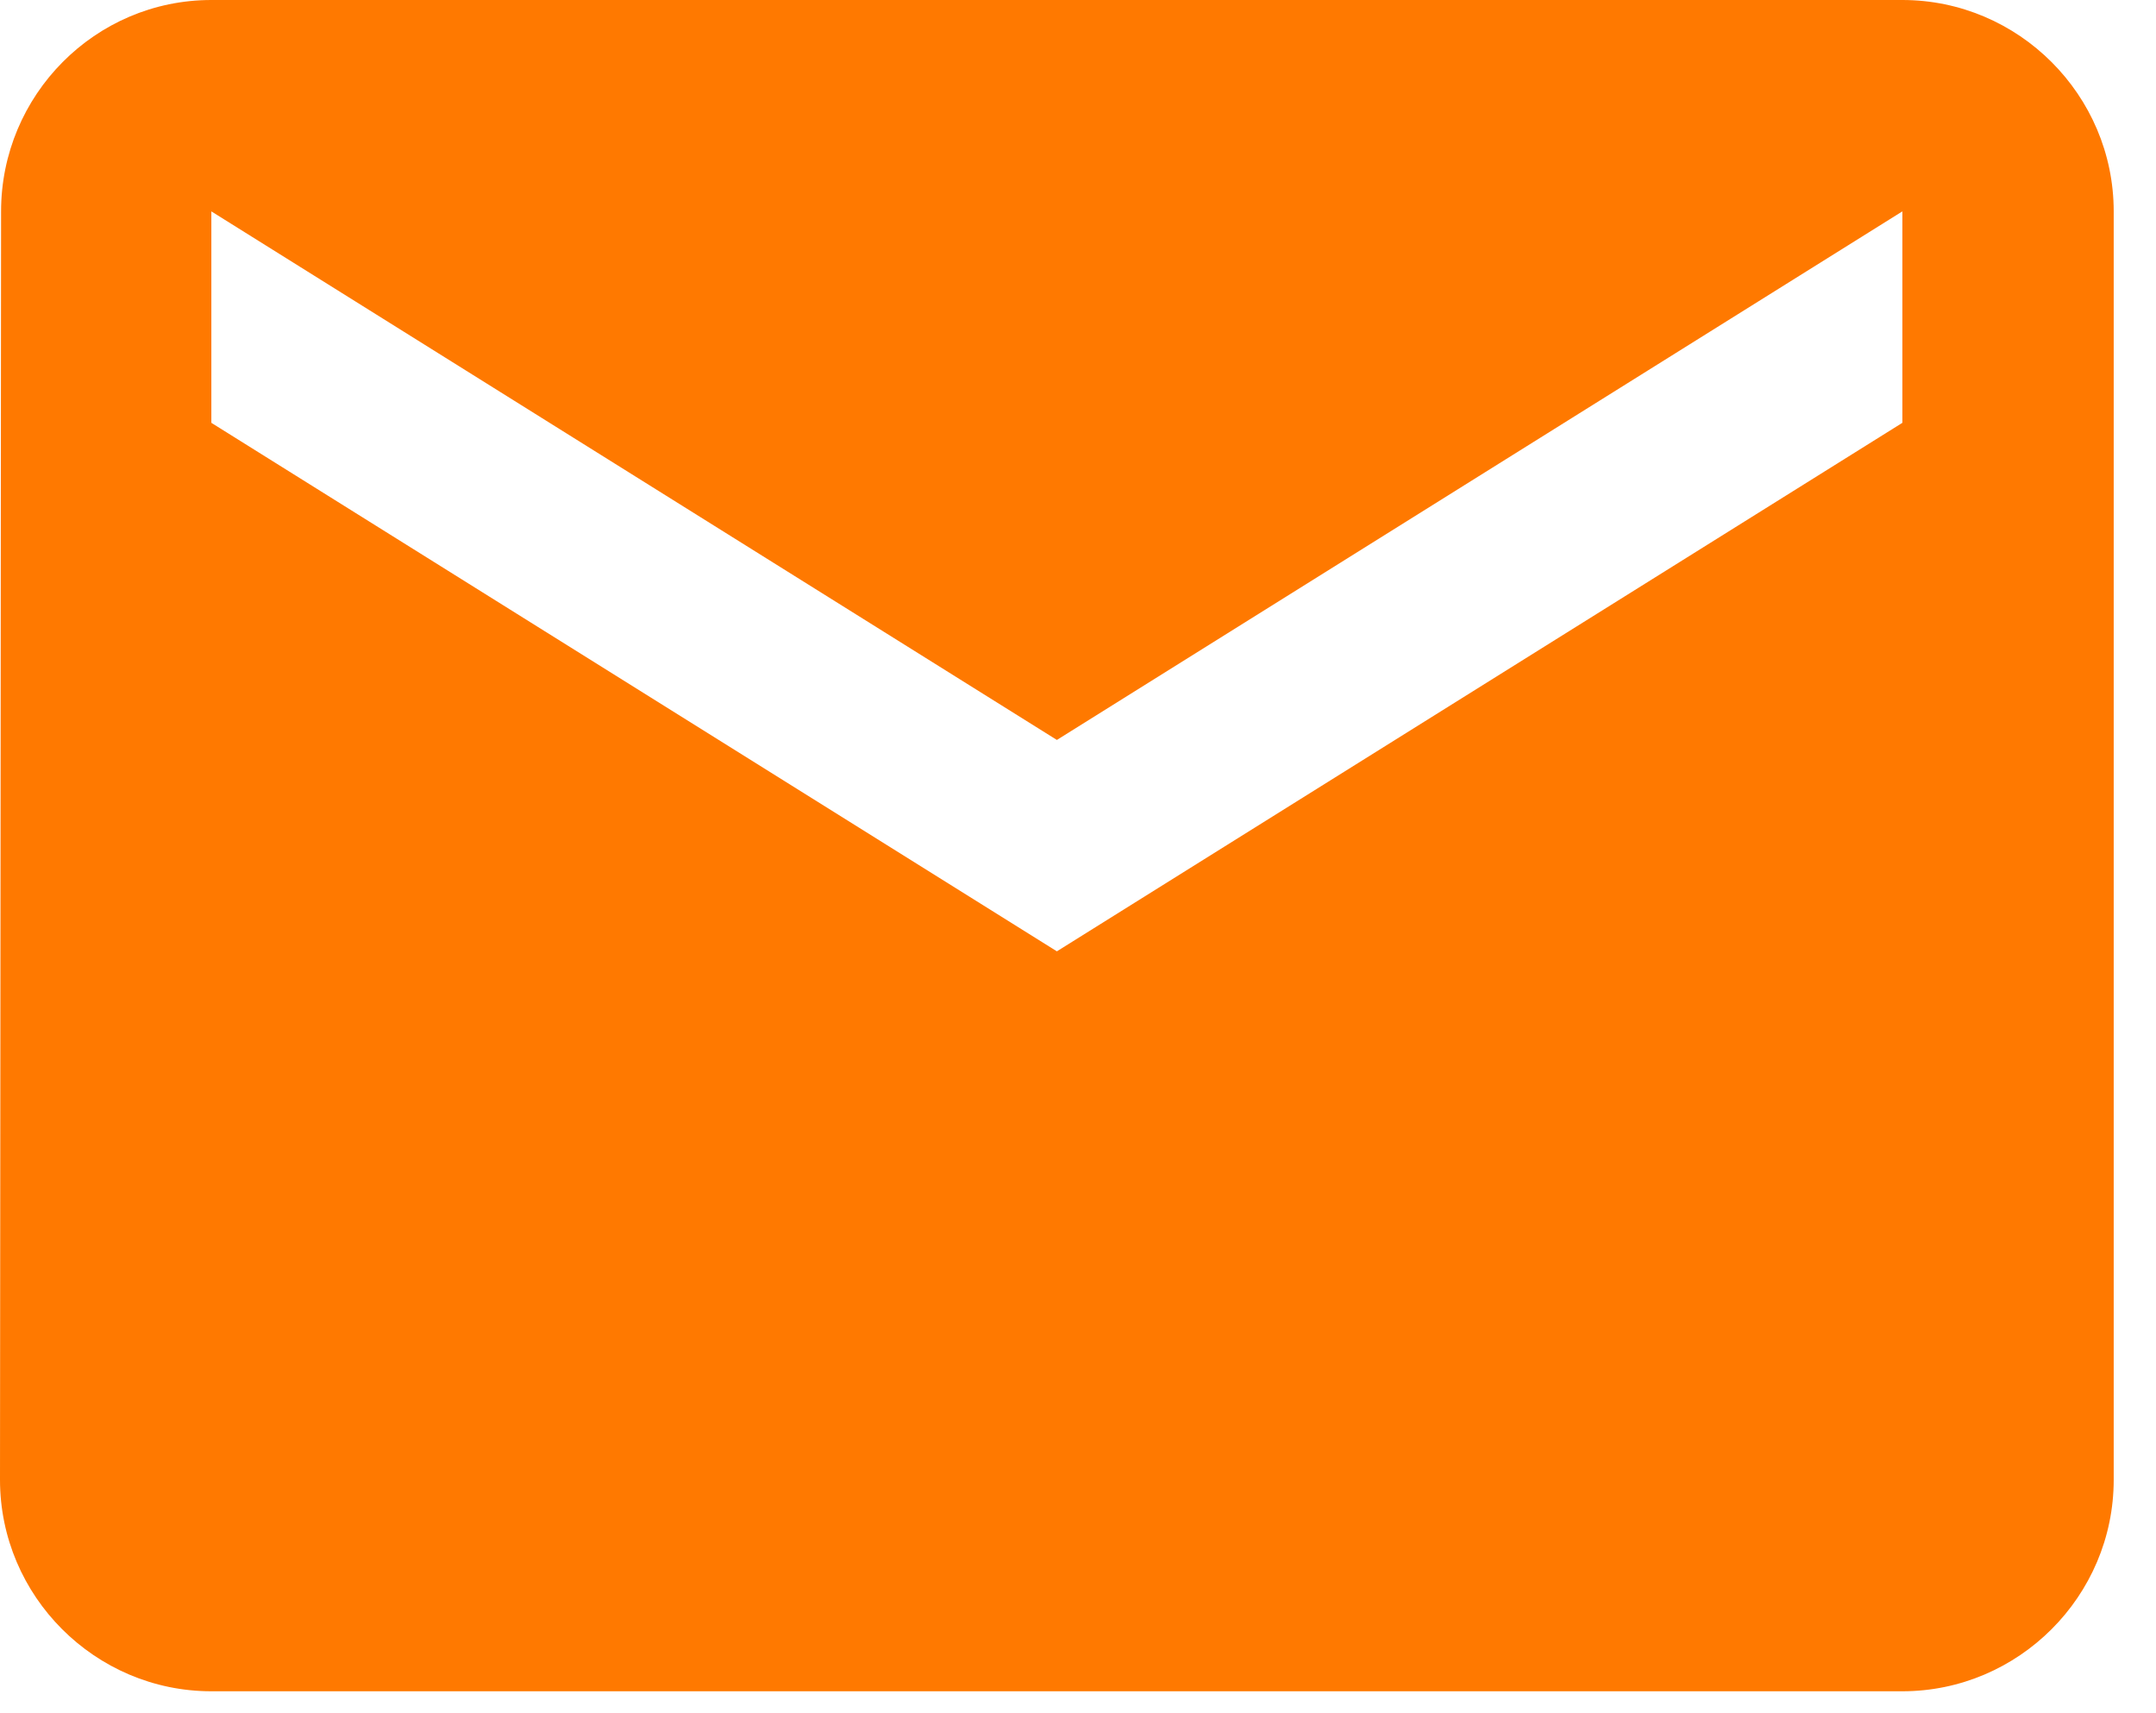
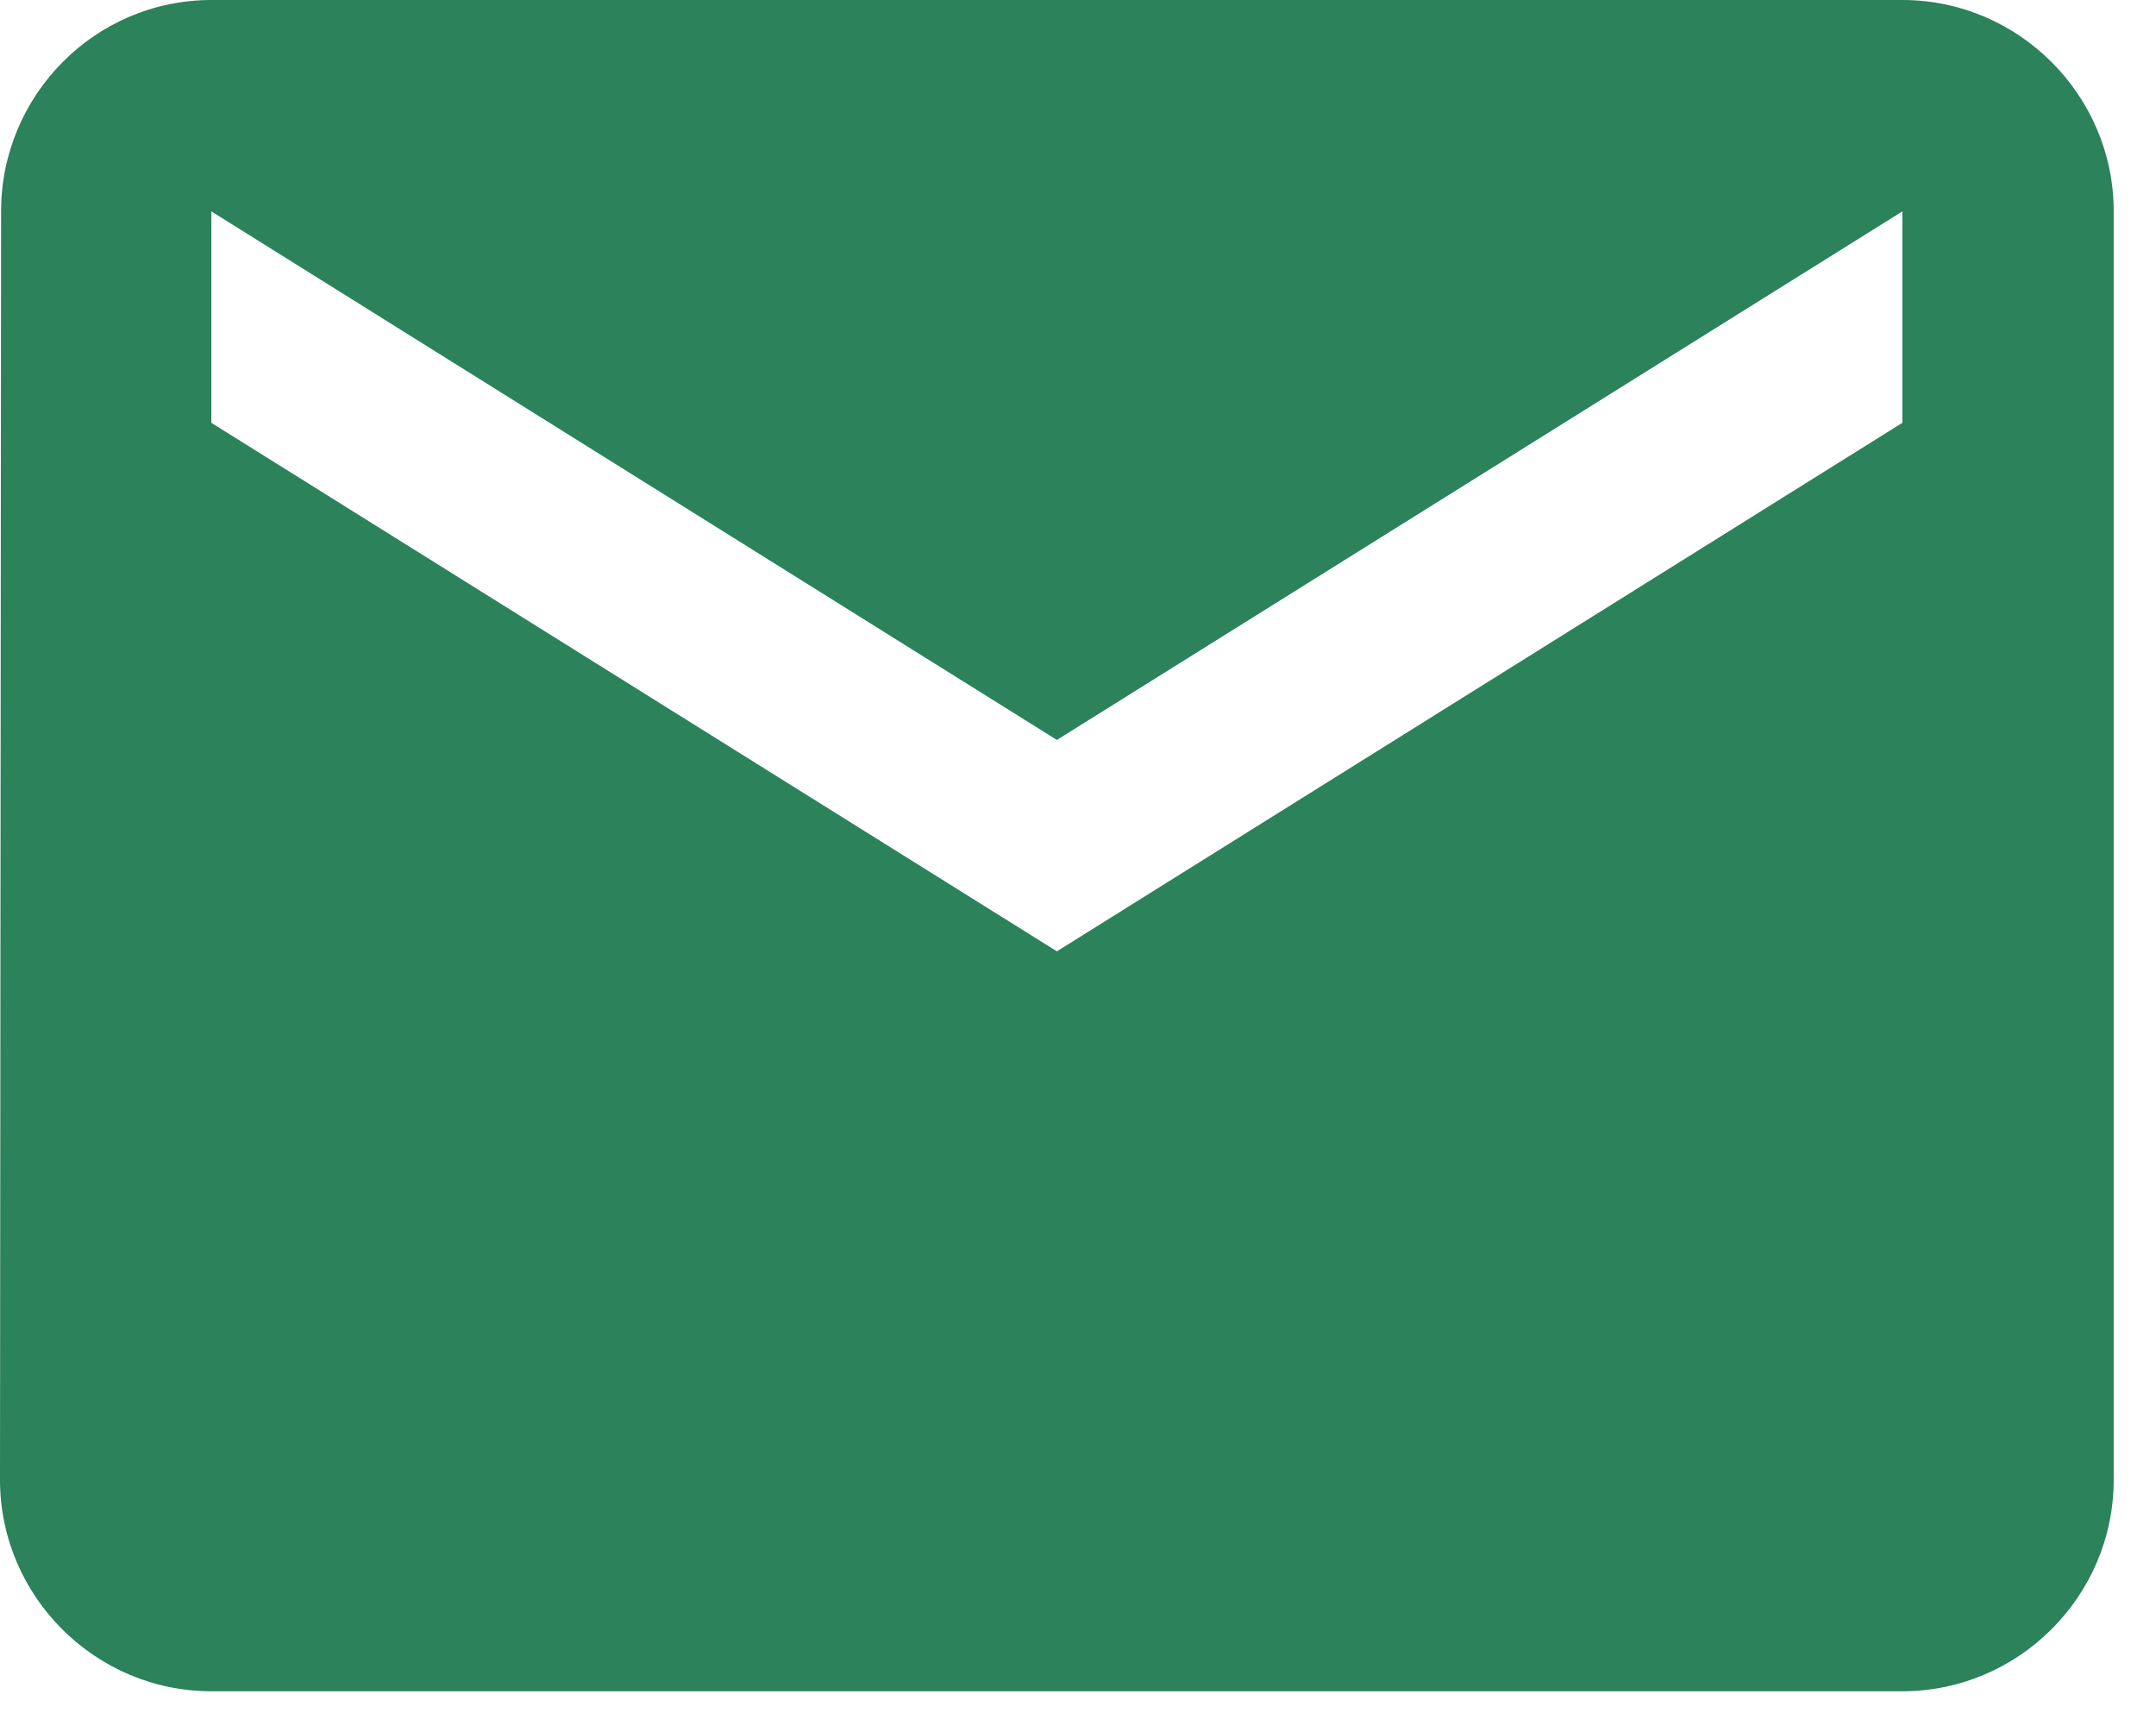
<svg xmlns="http://www.w3.org/2000/svg" width="34" height="27" viewBox="0 0 34 27" fill="none">
-   <path d="M30 0H3.333C1.5 0 0.017 1.5 0.017 3.333L0 23.333C0 25.167 1.5 26.667 3.333 26.667H30C31.833 26.667 33.333 25.167 33.333 23.333V3.333C33.333 1.5 31.833 0 30 0ZM30 6.667L16.667 15L3.333 6.667V3.333L16.667 11.667L30 3.333V6.667Z" fill="#ff7900" />
+   <path d="M30 0H3.333C1.5 0 0.017 1.5 0.017 3.333L0 23.333C0 25.167 1.5 26.667 3.333 26.667H30C31.833 26.667 33.333 25.167 33.333 23.333V3.333C33.333 1.5 31.833 0 30 0ZM30 6.667L16.667 15L3.333 6.667V3.333L16.667 11.667L30 3.333V6.667Z" fill="#2B825B" />
</svg>
